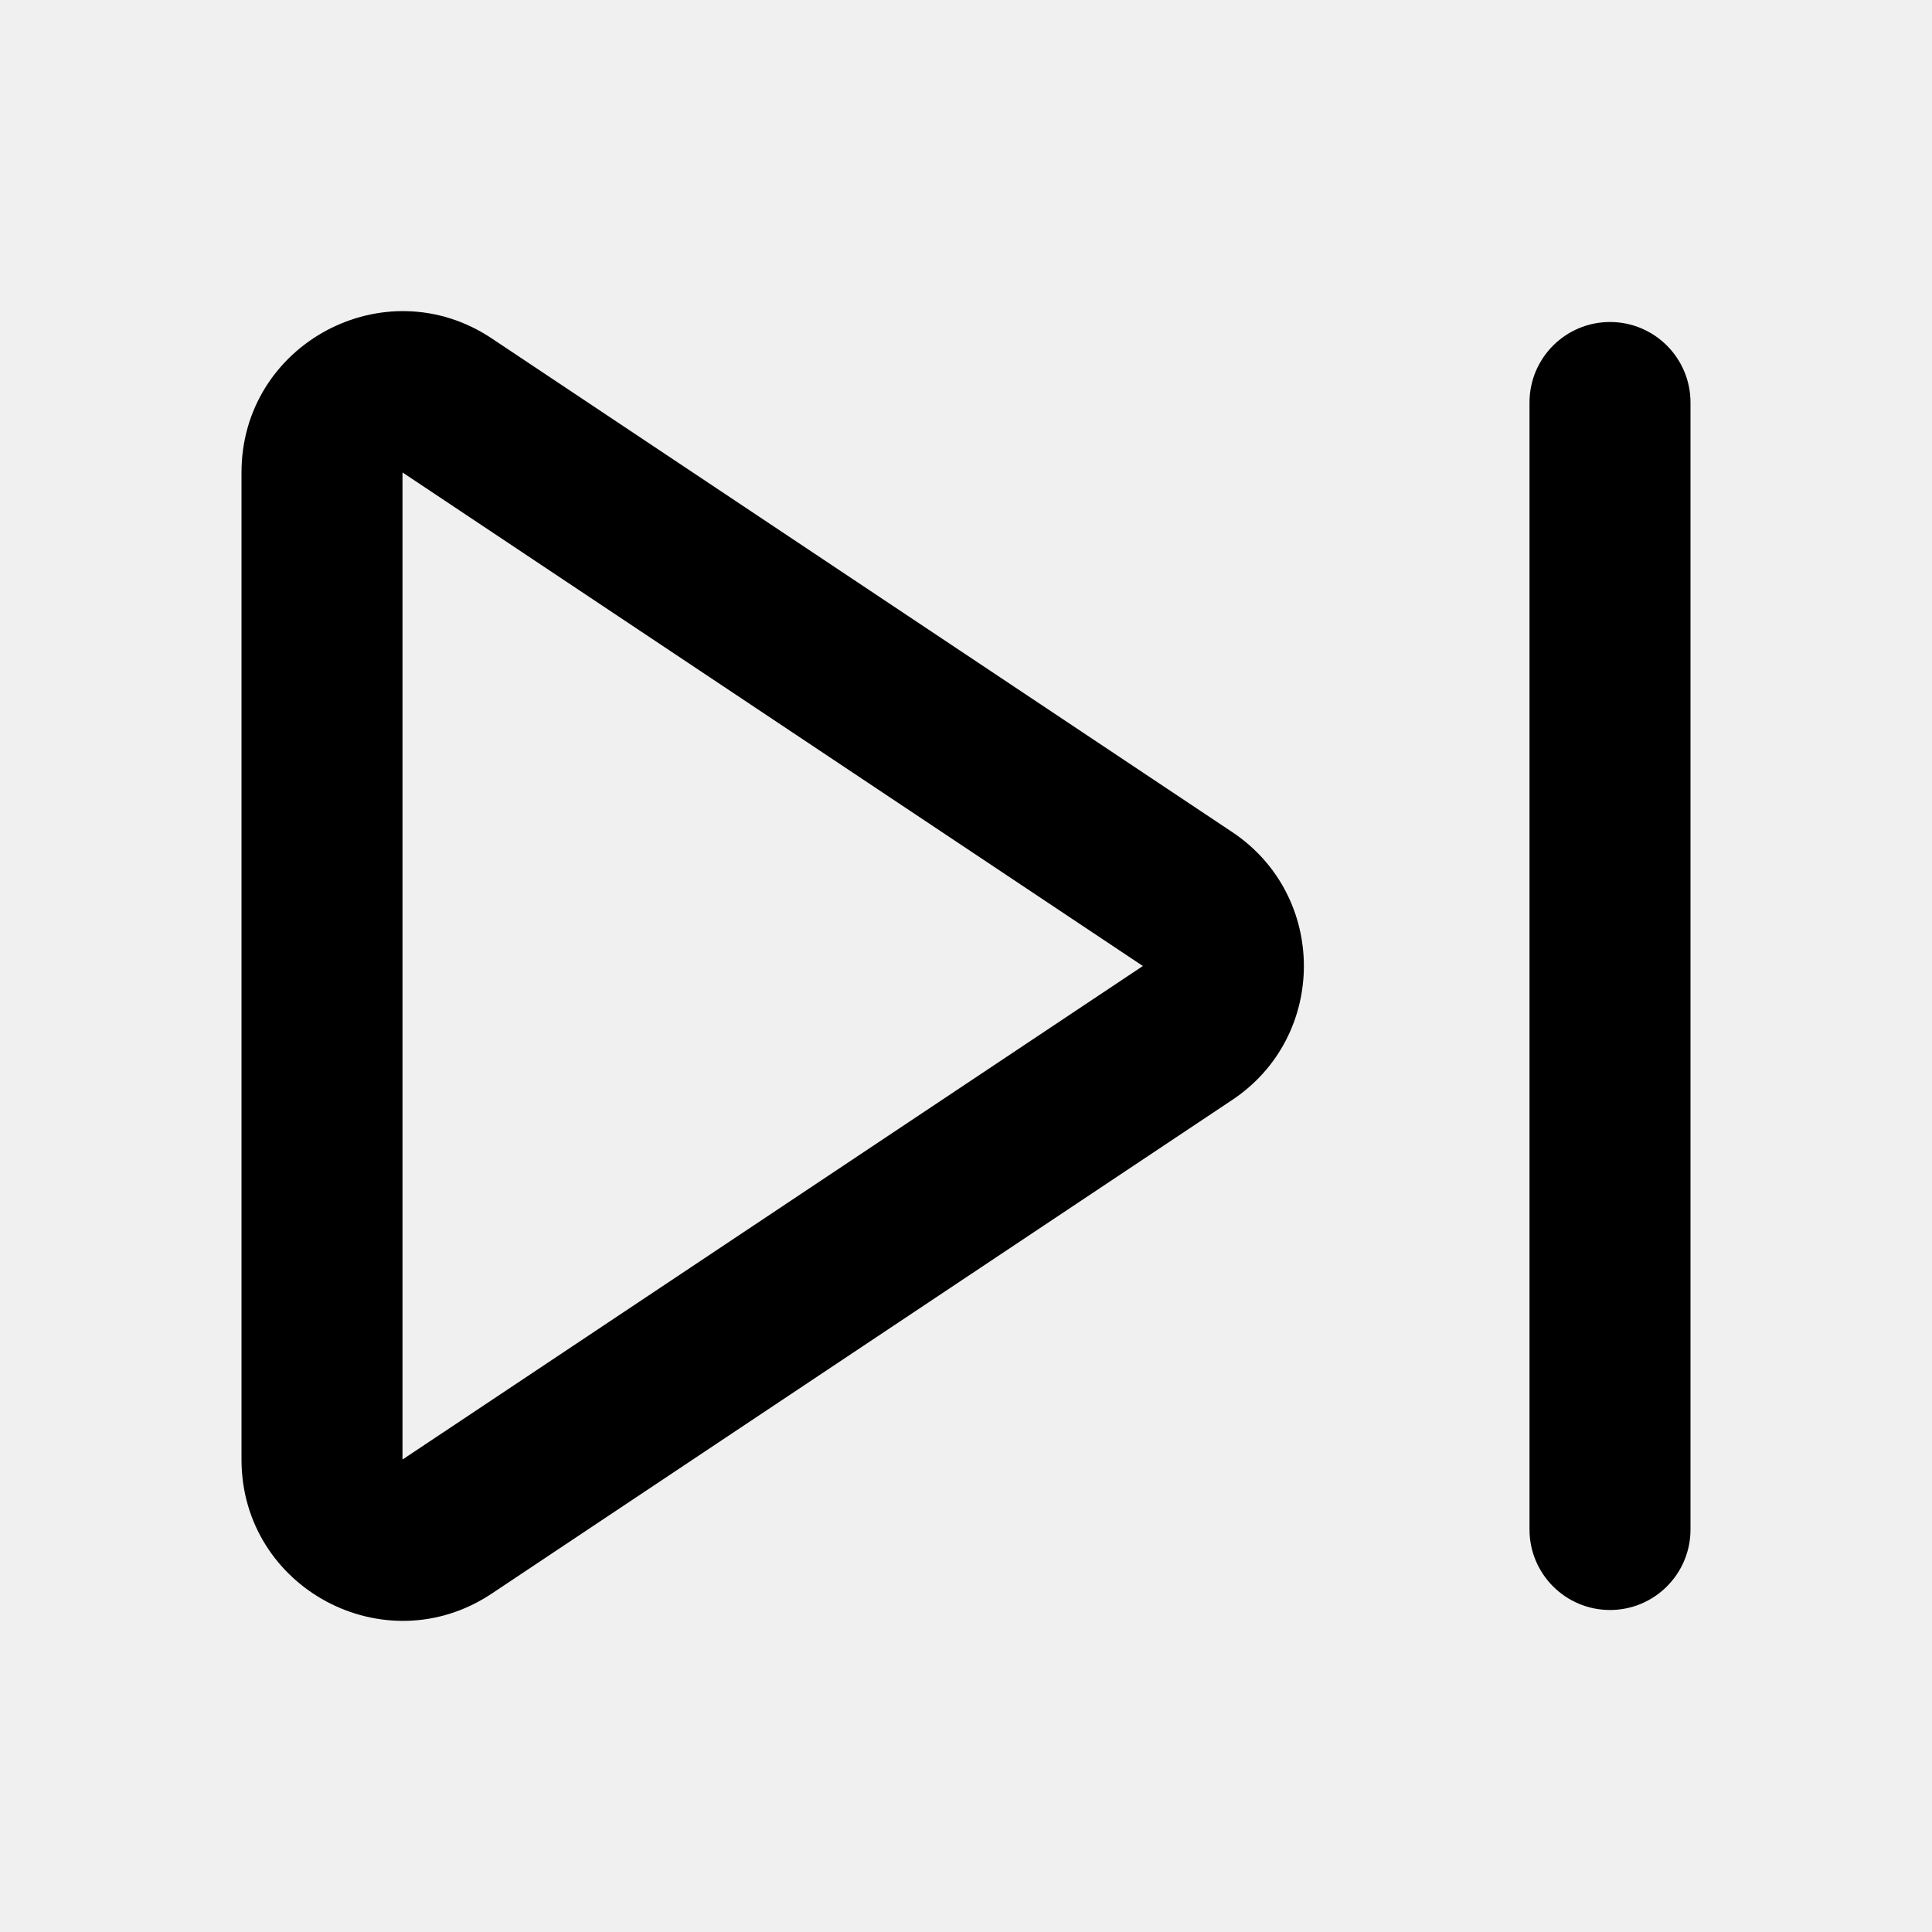
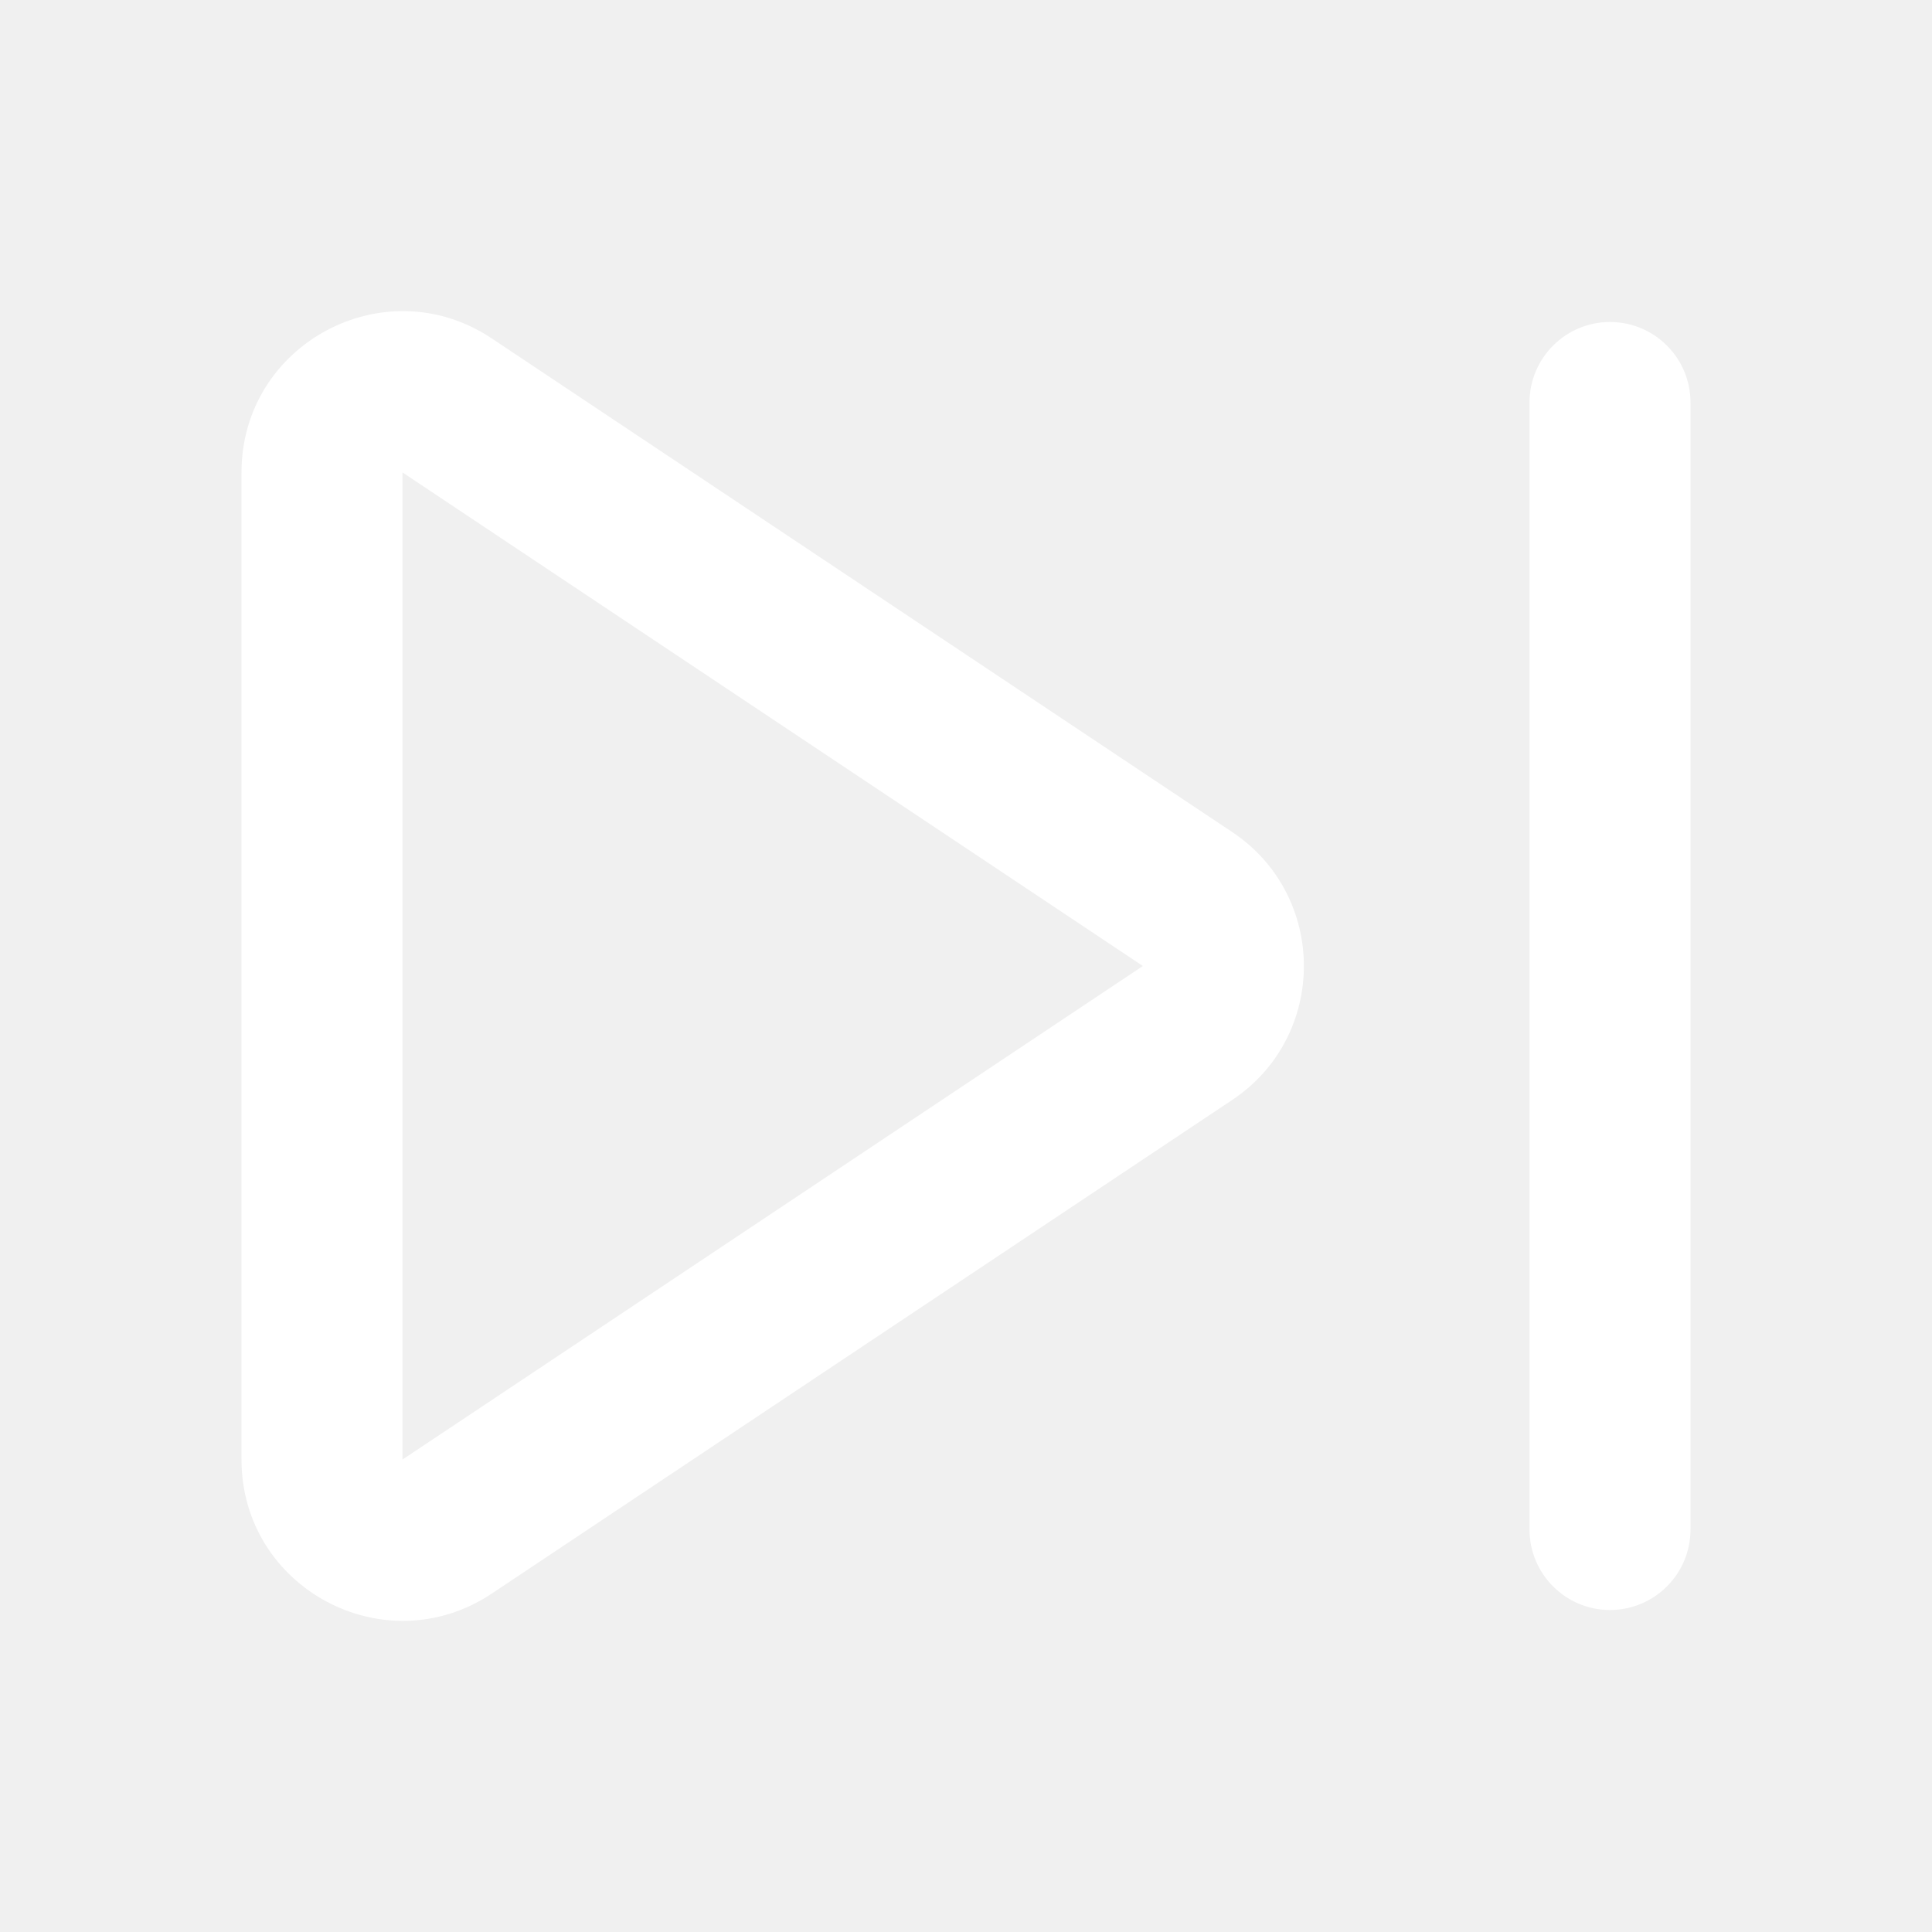
<svg xmlns="http://www.w3.org/2000/svg" width="800px" height="800px" viewBox="0 0 24 24" fill="none">
-   <path fill-rule="evenodd" clip-rule="evenodd" d="M6.109 4.204C4.78 3.318 3 4.271 3 5.869V18.131C3 19.729 4.78 20.682 6.109 19.796L15.307 13.664C16.494 12.873 16.494 11.128 15.307 10.336L6.109 4.204ZM5 5.869L14.197 12L5 18.131V5.869Z" fill="#000000" />
-   <path d="M21 5C21 4.448 20.552 4 20 4C19.448 4 19 4.448 19 5V19C19 19.552 19.448 20 20 20C20.552 20 21 19.552 21 19V5Z" fill="#000000" />
+   <path fill-rule="evenodd" clip-rule="evenodd" d="M6.109 4.204C4.78 3.318 3 4.271 3 5.869V18.131C3 19.729 4.78 20.682 6.109 19.796L15.307 13.664C16.494 12.873 16.494 11.128 15.307 10.336L6.109 4.204ZM5 5.869L14.197 12L5 18.131V5.869Z" fill="#fff" />
+   <path d="M21 5C21 4.448 20.552 4 20 4C19.448 4 19 4.448 19 5V19C19 19.552 19.448 20 20 20C20.552 20 21 19.552 21 19V5Z" fill="#fff" />
</svg>
